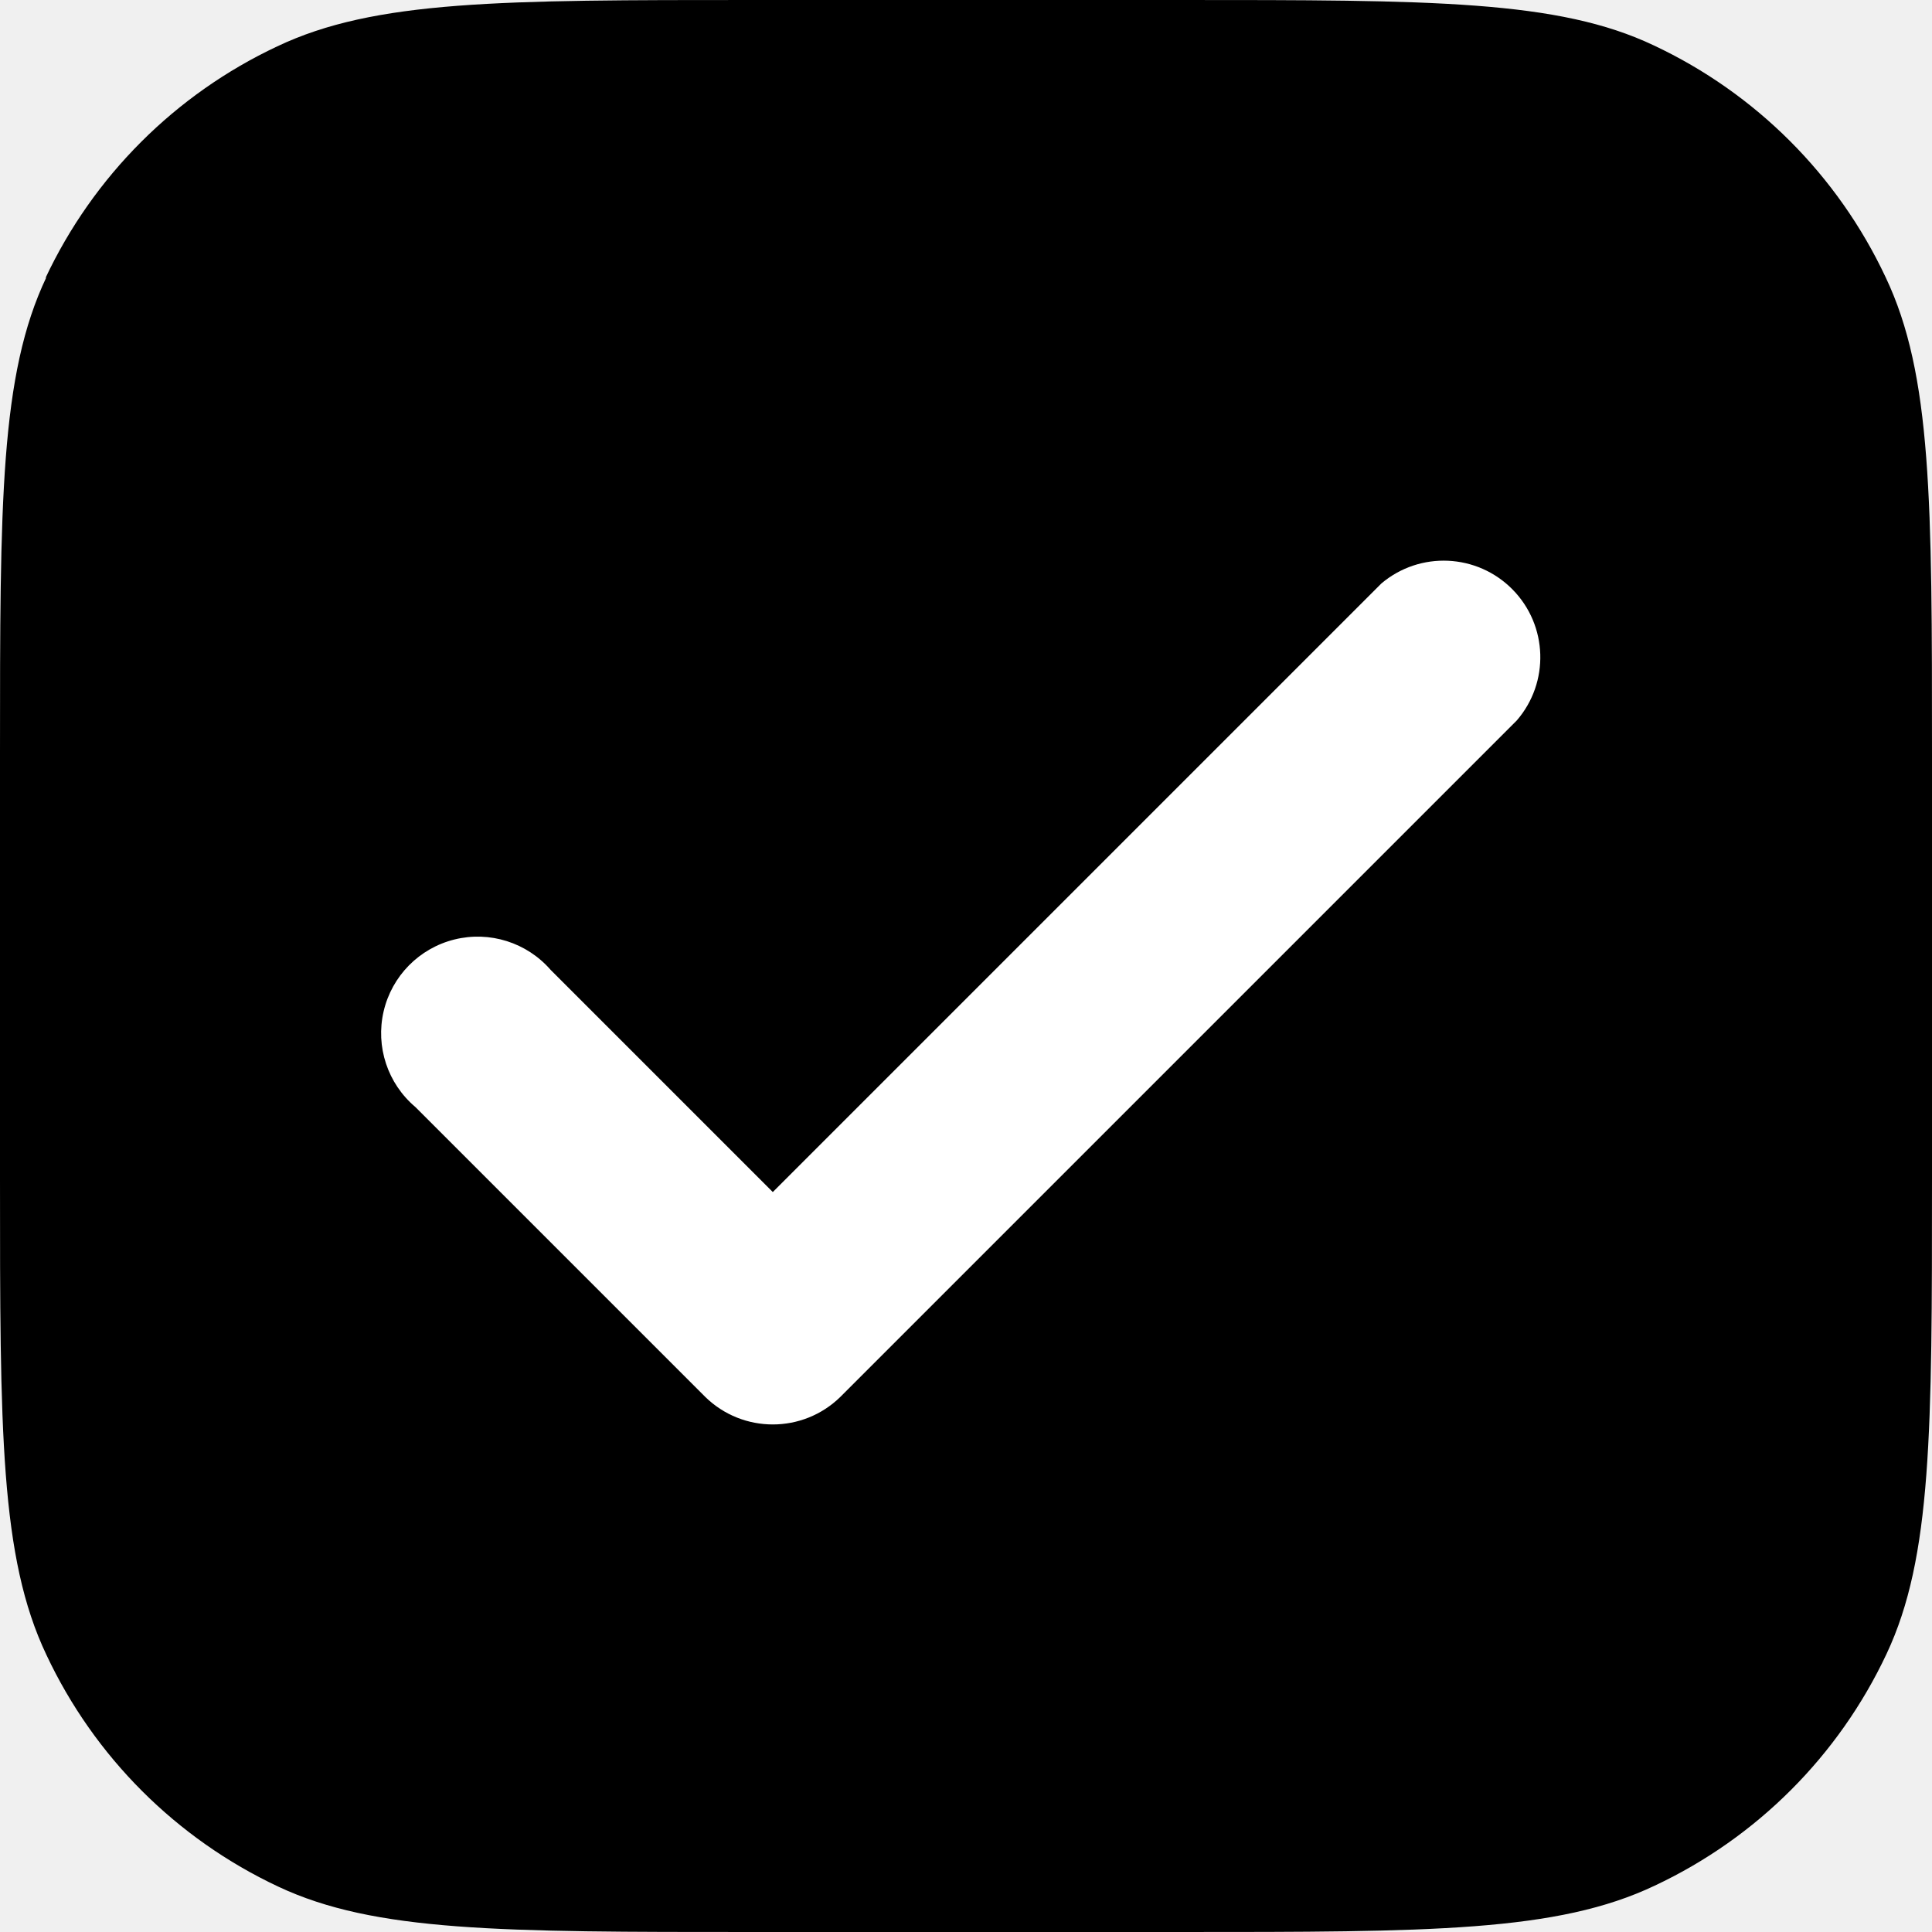
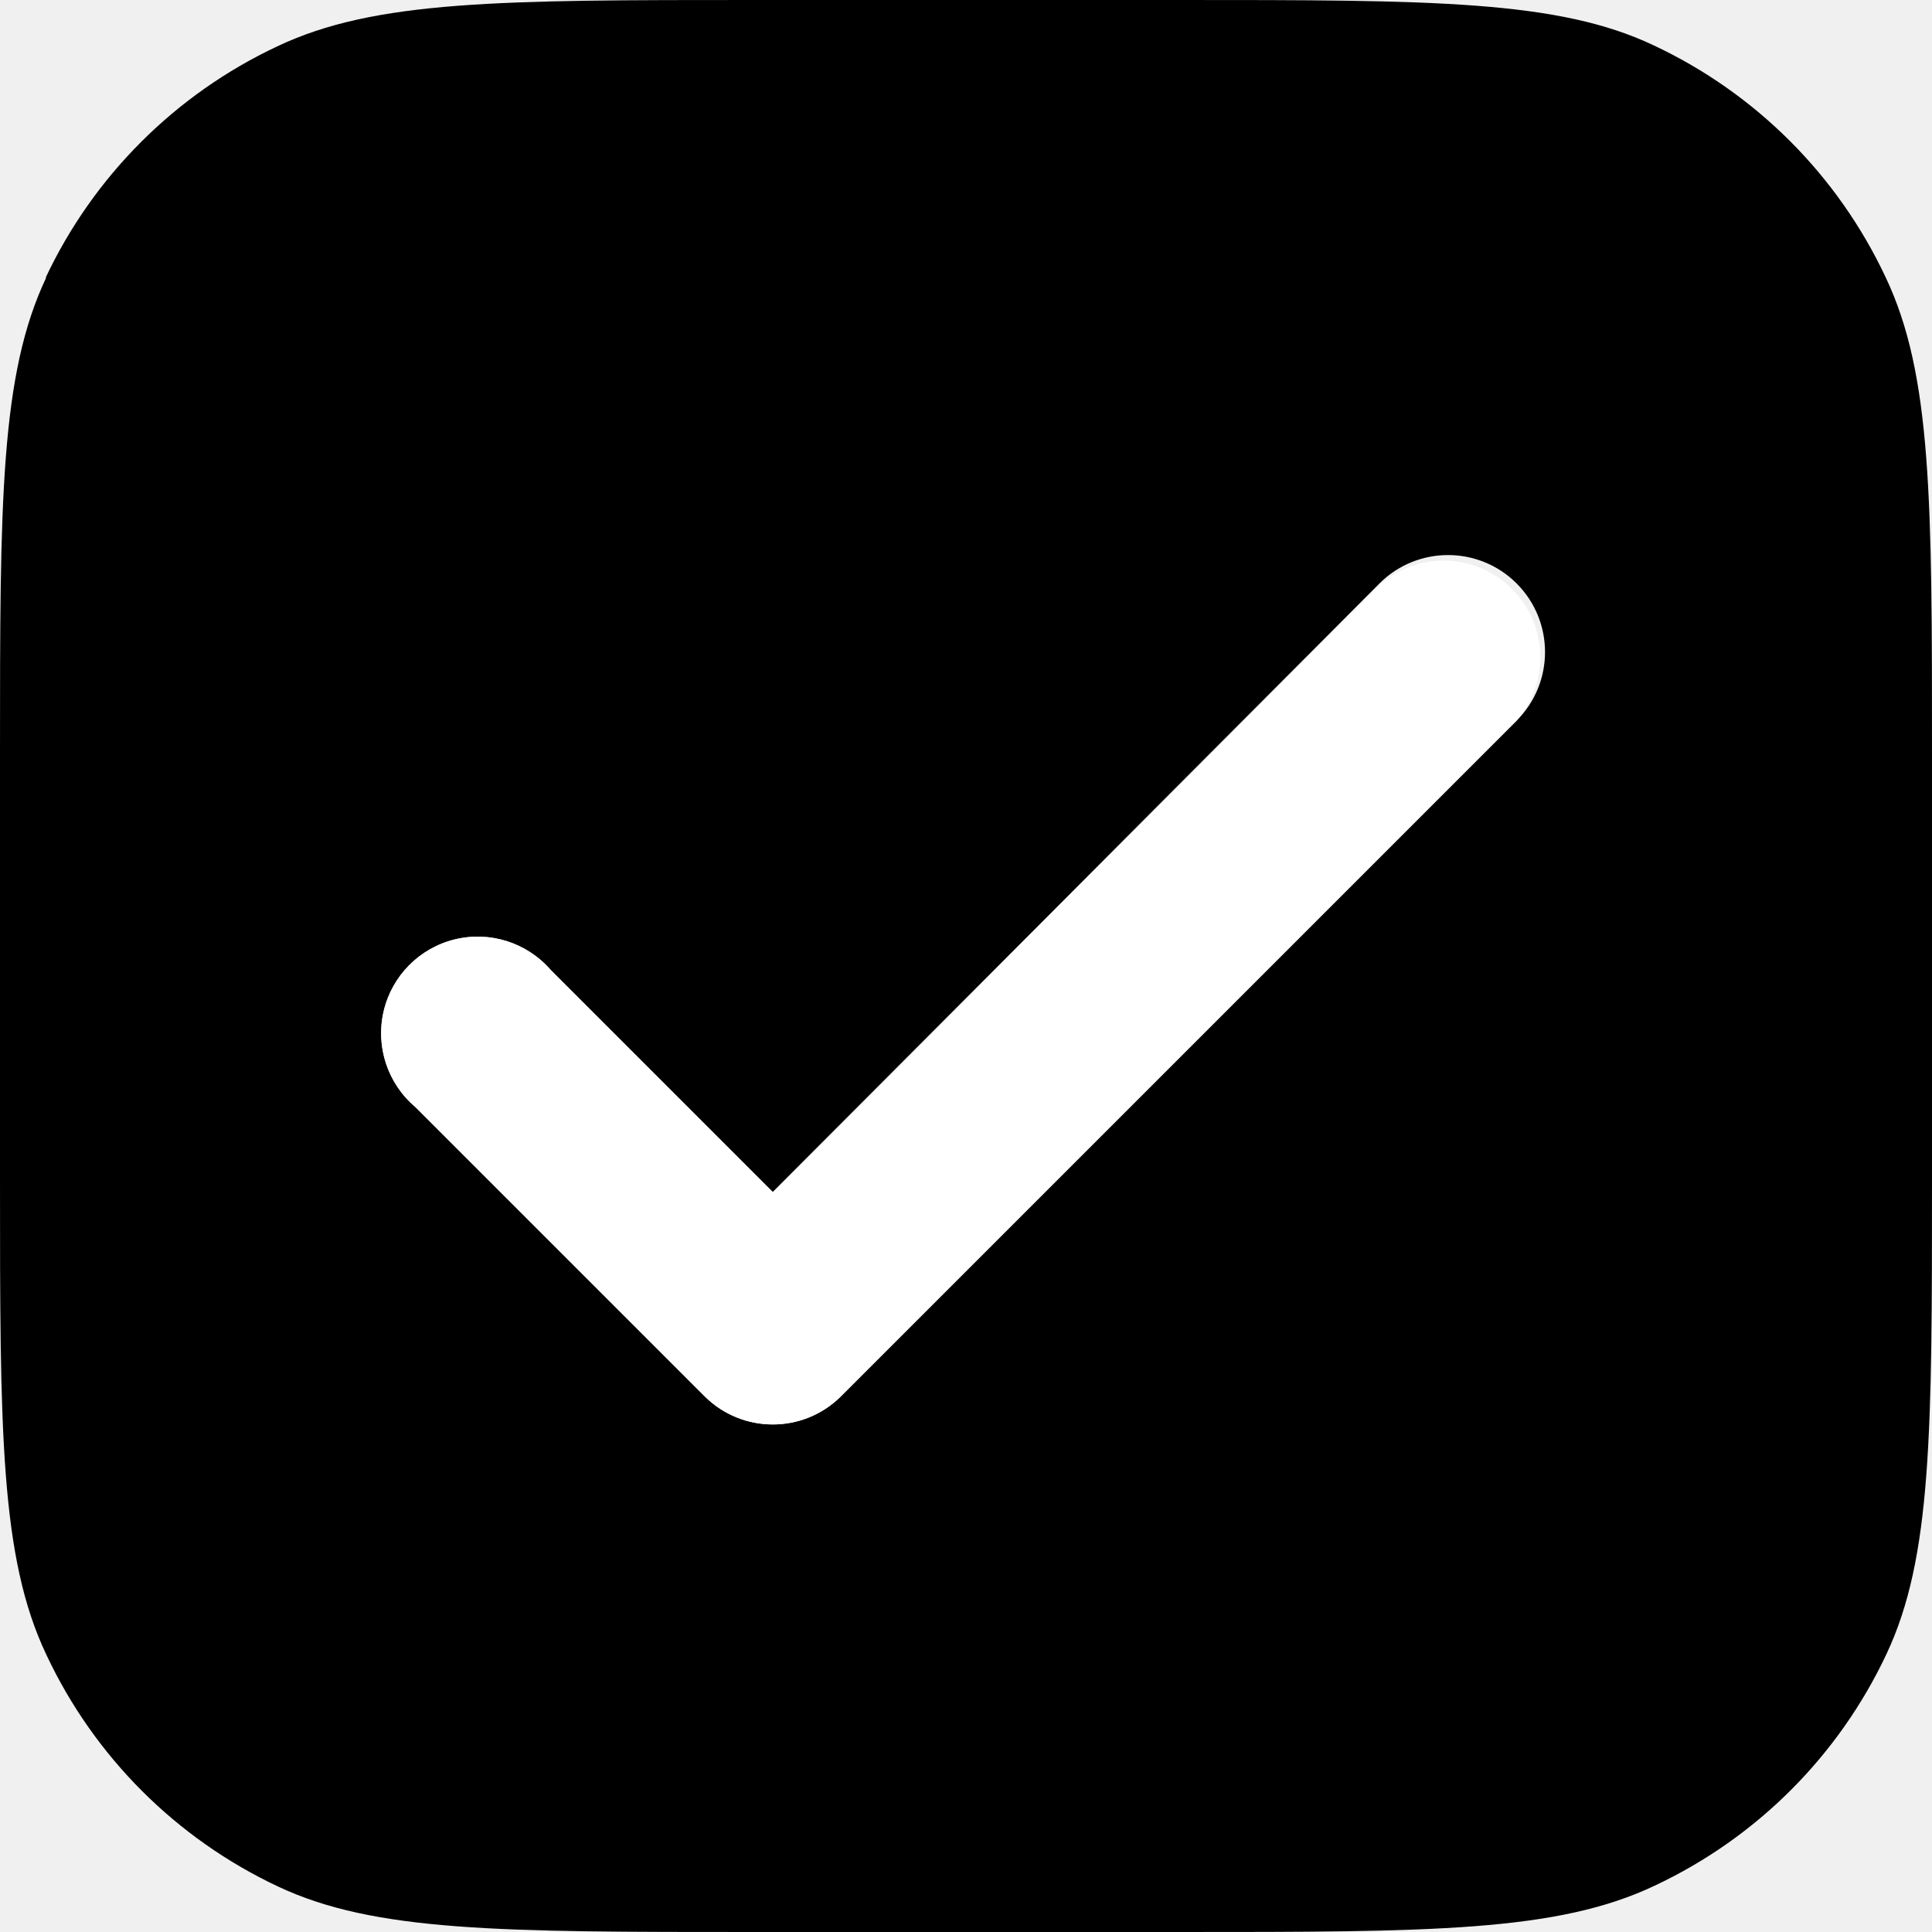
<svg xmlns="http://www.w3.org/2000/svg" width="20" height="20" fill="none">
-   <path fillRule="evenodd" clipRule="evenodd" d="M.48 2.87C0 3.88 0 5.2 0 7.8v4.4c0 2.61 0 3.92.48 4.93a5 5 0 0 0 2.4 2.4c1 .47 2.3.47 4.92.47h4.4c2.61 0 3.92 0 4.93-.48a5 5 0 0 0 2.4-2.4c.47-1 .47-2.3.47-4.92V7.8c0-2.61 0-3.92-.48-4.93a5 5 0 0 0-2.4-2.4C16.13 0 14.83 0 12.2 0H7.8C5.19 0 3.88 0 2.87.48a5 5 0 0 0-2.4 2.4ZM15.7 7.46a1 1 0 0 0-1.42-1.42L8 12.34l-2.3-2.3a1 1 0 1 0-1.4 1.42l3 3a1 1 0 0 0 1.4 0l7-7Z" fill="currentColor" />
-   <path fillRule="evenodd" clipRule="evenodd" d="M15.7 7.46a1 1 0 0 0-1.4-1.42L8 12.34l-2.3-2.3a1 1 0 1 0-1.4 1.42l3 3a1 1 0 0 0 1.4 0l7-7Z" fill="#ffffff" />
+   <path fill-rule="evenodd" clip-rule="evenodd" d="M.48 2.87C0 3.88 0 5.2 0 7.8v4.4c0 2.61 0 3.92.48 4.93a5 5 0 0 0 2.4 2.4c1 .47 2.3.47 4.92.47h4.4c2.61 0 3.92 0 4.93-.48a5 5 0 0 0 2.4-2.4c.47-1 .47-2.3.47-4.92V7.8c0-2.61 0-3.92-.48-4.93a5 5 0 0 0-2.4-2.4C16.13 0 14.83 0 12.2 0H7.8C5.19 0 3.88 0 2.87.48a5 5 0 0 0-2.4 2.4ZM15.7 7.46a1 1 0 0 0-1.42-1.42L8 12.34l-2.3-2.3a1 1 0 1 0-1.4 1.42l3 3a1 1 0 0 0 1.4 0l7-7Z" fill="currentColor" />
+   <path fill-rule="evenodd" clip-rule="evenodd" d="M15.7 7.46a1 1 0 0 0-1.4-1.42L8 12.34l-2.3-2.3a1 1 0 1 0-1.4 1.42l3 3a1 1 0 0 0 1.4 0l7-7Z" fill="#ffffff" />
</svg>
